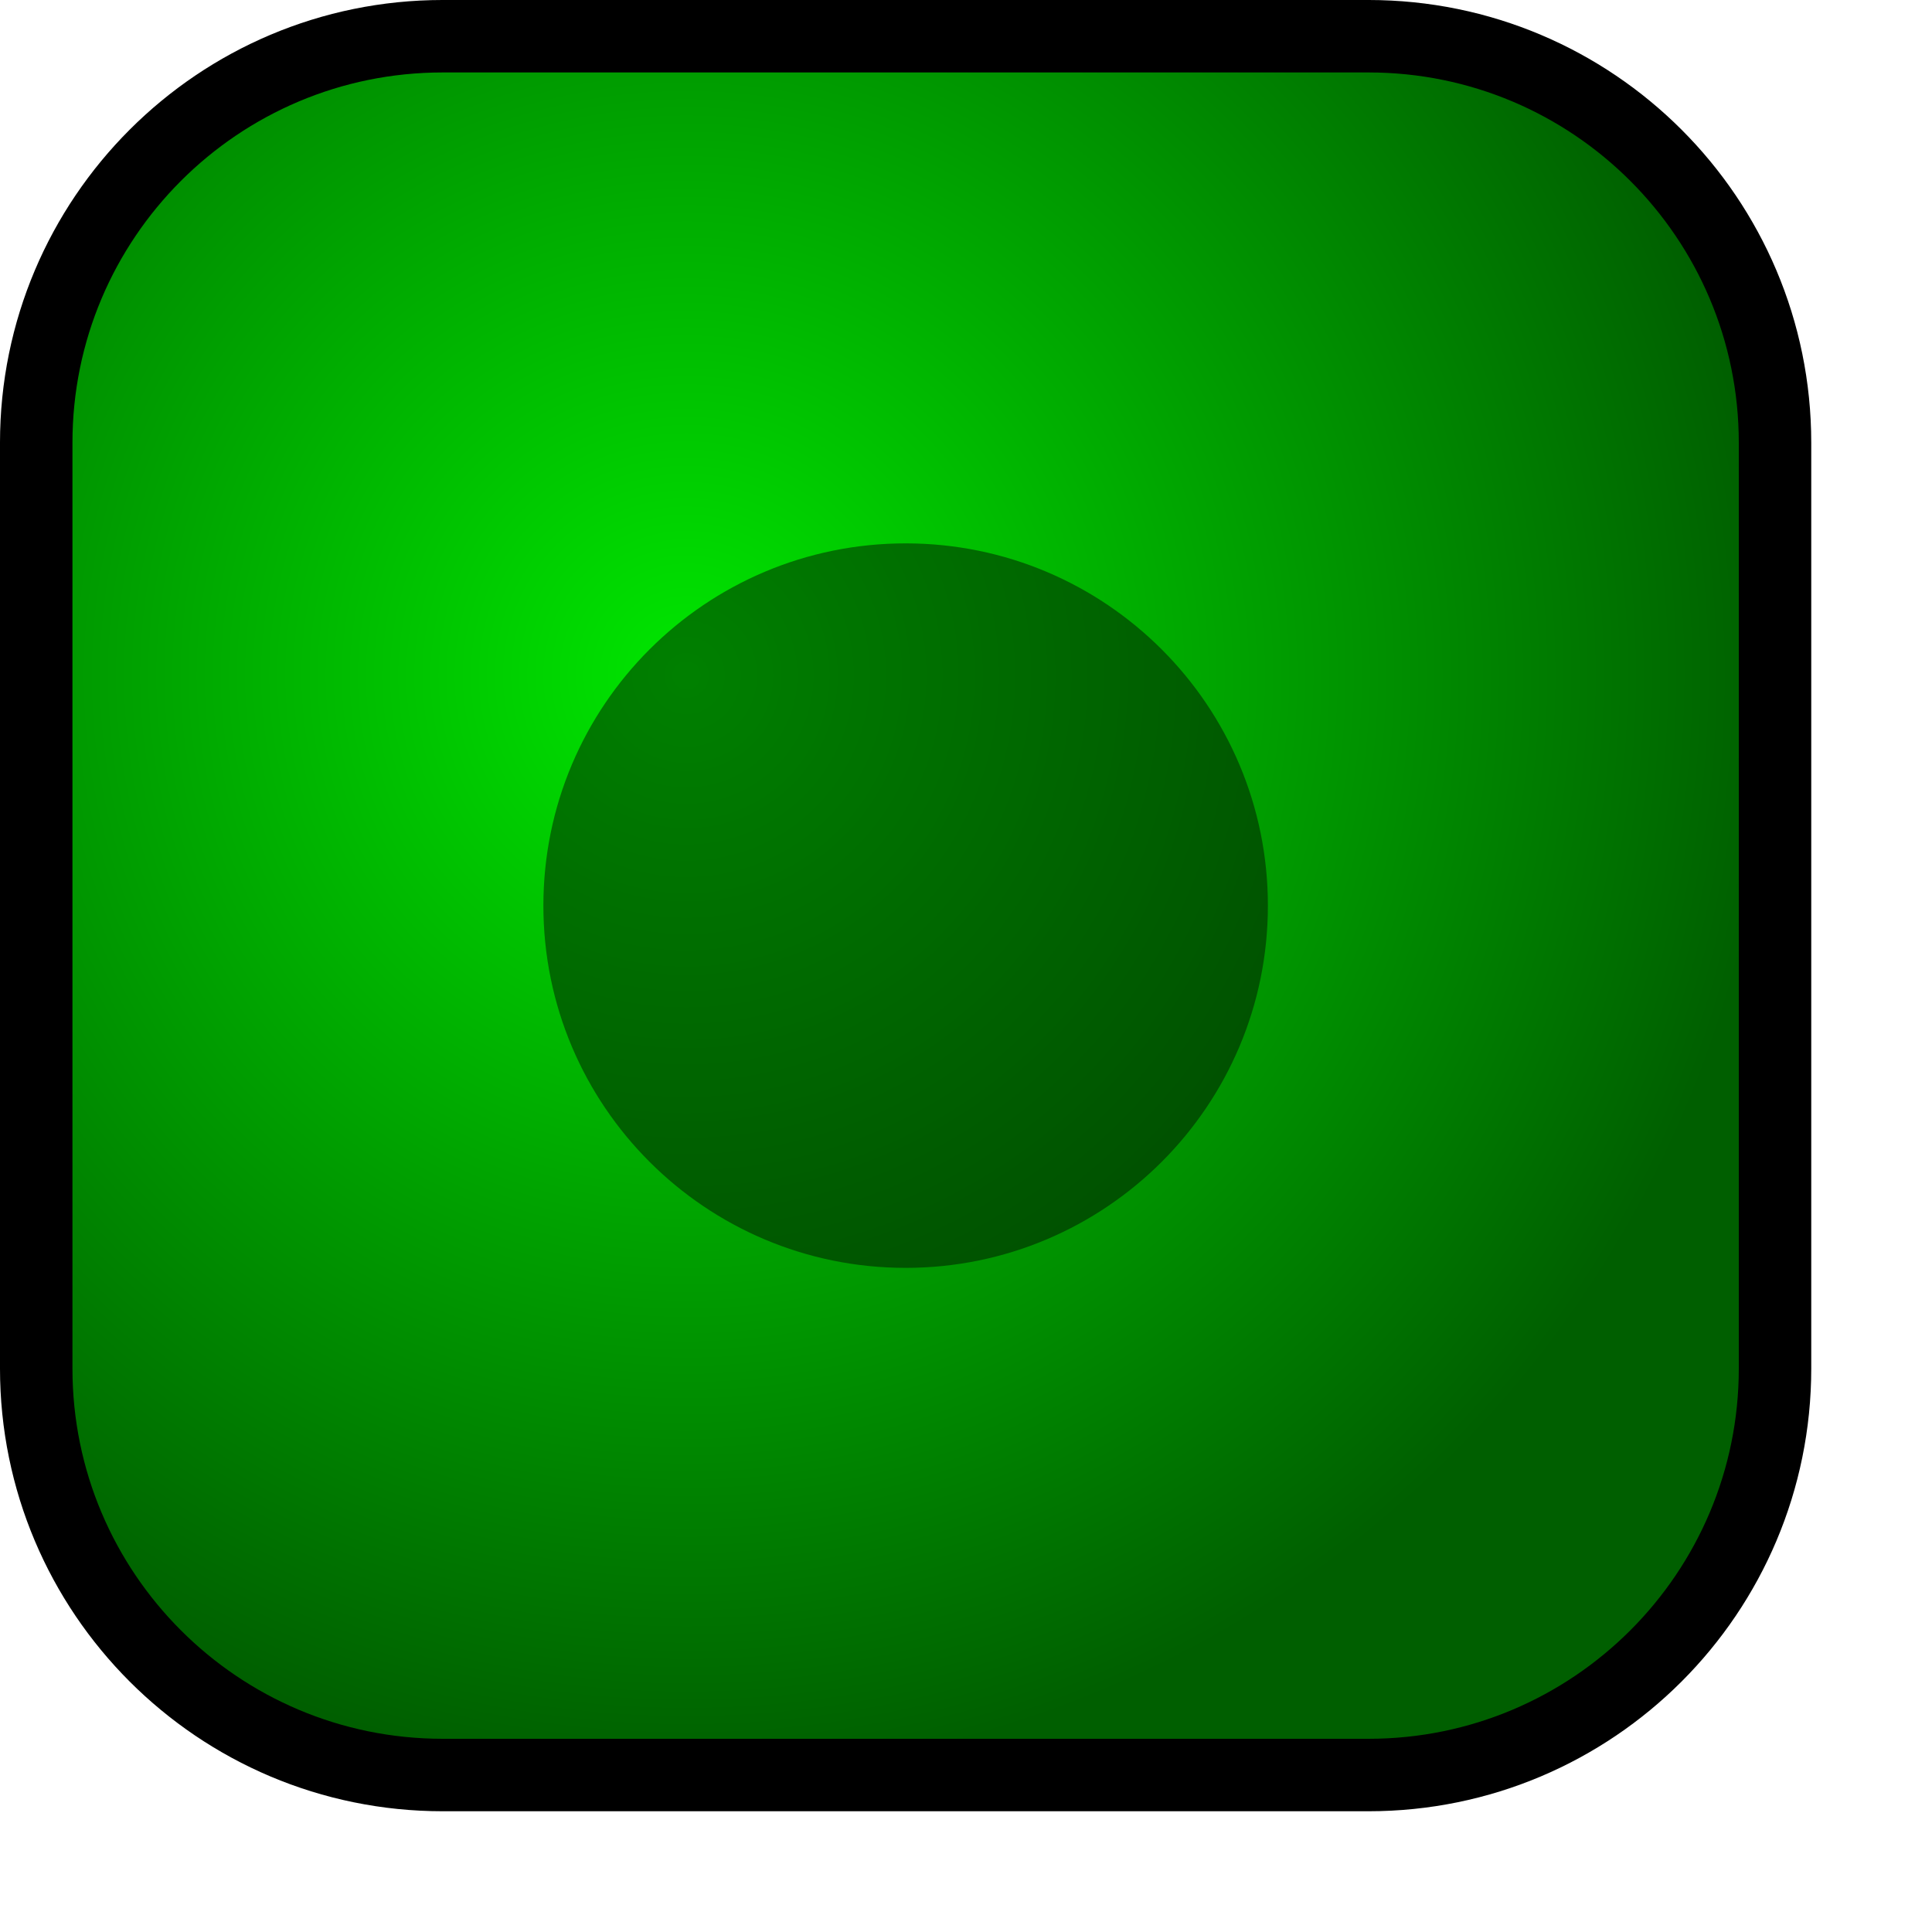
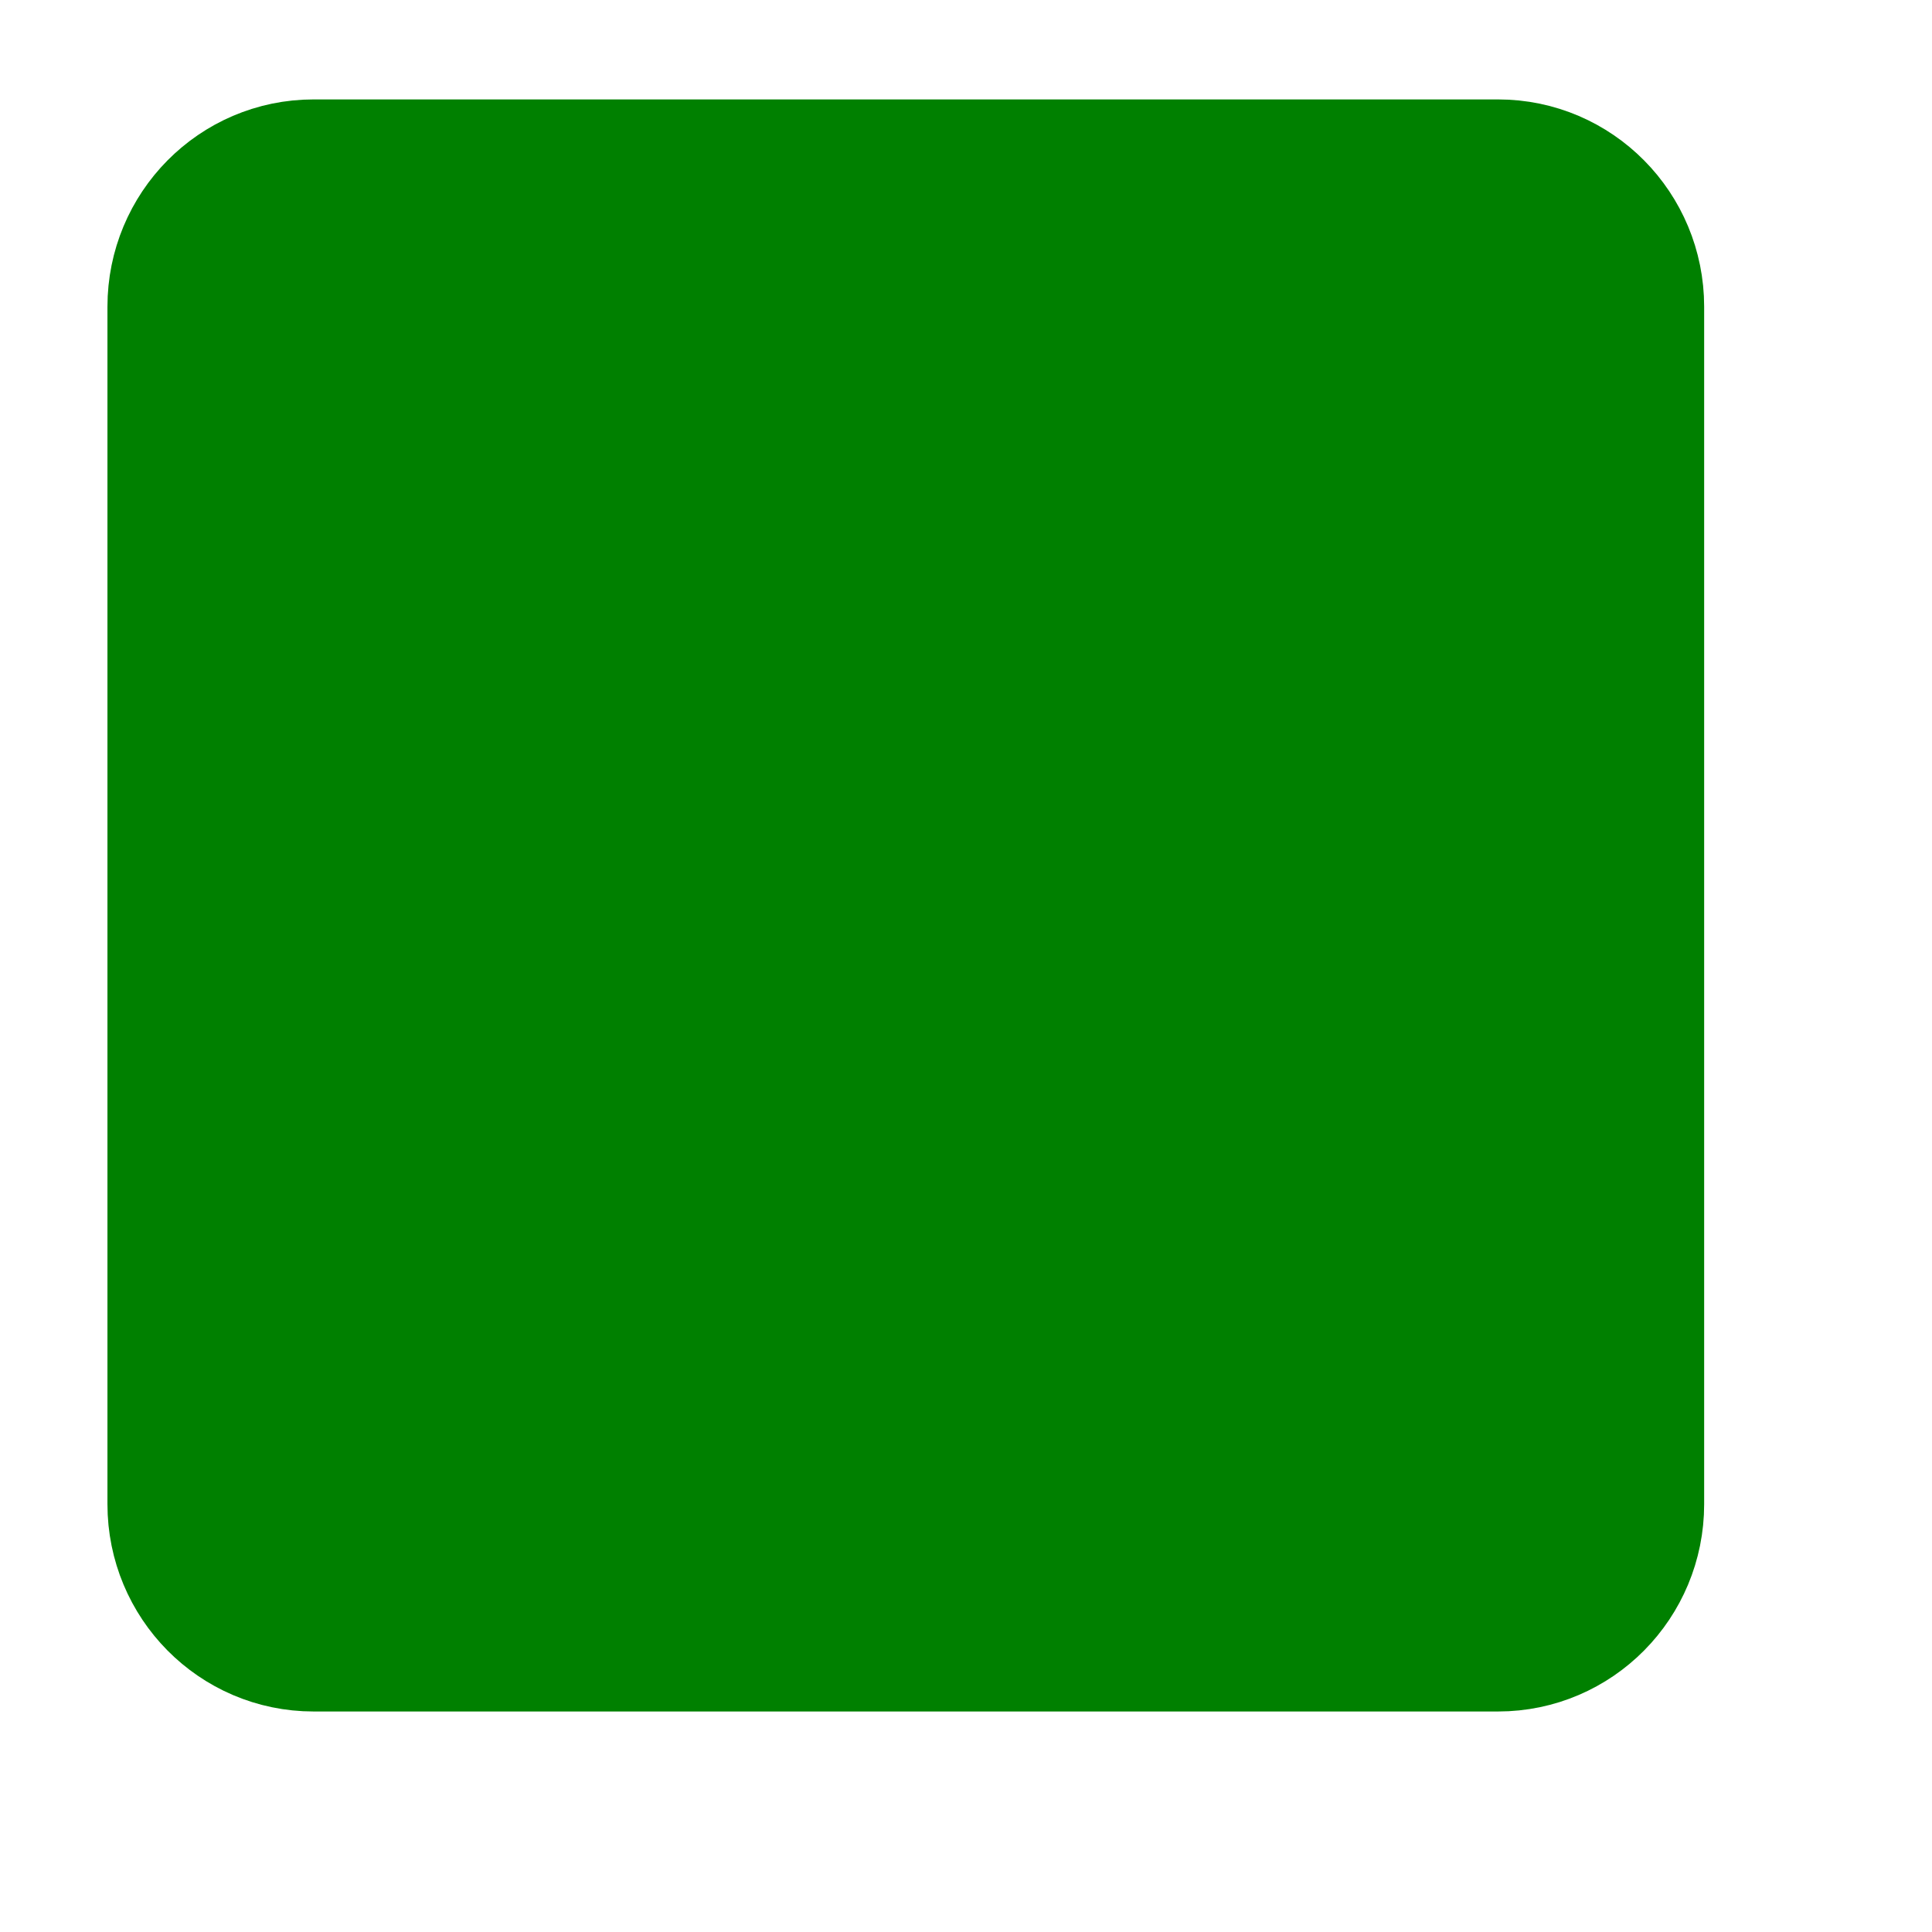
- <svg xmlns="http://www.w3.org/2000/svg" xmlns:xlink="http://www.w3.org/1999/xlink" id="svg1" width="50mm" height="50mm">
+ <svg xmlns="http://www.w3.org/2000/svg" xmlns:xlink="http://www.w3.org/1999/xlink" version="1.1" height="5cm" width="5cm" id="svg1">
  <defs id="defs3">
    <linearGradient id="linearGradient930">
-       <stop style="stop-color:#00ff00;stop-opacity:1;" offset="0" id="stop931" />
-       <stop style="stop-color:#004b00;stop-opacity:1;" offset="1" id="stop932" />
+       <stop id="stop931" offset="0" style="stop-color:#ff5800;stop-opacity:1;" />
+       <stop id="stop932" offset="1" style="stop-color:#810000;stop-opacity:1;" />
    </linearGradient>
    <defs id="defs889" />
    <defs id="defs911" />
    <defs id="defs906" />
-     <radialGradient xlink:href="#linearGradient930" id="radialGradient933" cx="83.011" cy="70.632" r="120.45" fx="83.011" fy="70.632" gradientTransform="matrix(-2.627274e-3,0.892959,-0.883957,-2.600699e-3,129.8076,-7.876027)" gradientUnits="userSpaceOnUse" />
-     <linearGradient xlink:href="#linearGradient930" id="linearGradient934" x1="0" y1="0.5" x2="1" y2="0.5" />
+     <radialGradient gradientUnits="userSpaceOnUse" gradientTransform="matrix(-2.627274e-3,0.892959,-0.883957,-2.600699e-3,-70.1924,-7.876027)" fy="70.632" fx="83.011" r="120.45" cy="70.632" cx="83.011" id="radialGradient933" xlink:href="#linearGradient930" />
+     <linearGradient y2="0.5" x2="1" y1="0.5" x1="0" id="linearGradient934" xlink:href="#linearGradient930" />
+     <linearGradient id="linearGradient2057">
+       <stop style="stop-color:#506040;stop-opacity:1;" offset="0" id="stop2059" />
+       <stop style="stop-color:#405030;stop-opacity:1;" offset="0.25" id="stop2067" />
+       <stop style="stop-color:#304020;stop-opacity:1;" offset="0.375" id="stop2077" />
+       <stop style="stop-color:#405030;stop-opacity:1;" offset="0.5" id="stop2069" />
+       <stop style="stop-color:#506040;stop-opacity:1;" offset="0.625" id="stop2075" />
+       <stop style="stop-color:#405030;stop-opacity:1;" offset="0.75" id="stop2071" />
+       <stop style="stop-color:#304020;stop-opacity:1;" offset="1" id="stop2061" />
+     </linearGradient>
  </defs>
-   <rect style="fill:#009d00;fill-opacity:1;stroke:none;stroke-width:6.25;stroke-linecap:round;stroke-linejoin:round;stroke-miterlimit:4;stroke-dasharray:none;stroke-opacity:1" id="rect1321" width="170.079" height="170.079" x="3.543" y="3.543" rx="39.767" ry="39.767" />
-   <rect style="fill:url(#radialGradient933);fill-opacity:0.75;fill-rule:evenodd;stroke-width:7.087;stroke:#000000;stroke-opacity:1;stroke-miterlimit:4;stroke-dasharray:none" id="rect837" width="170.079" height="170.079" x="3.543" y="3.543" ry="39.767" rx="39.767" />
-   <path transform="matrix(2.661333,0,0,2.661333,-98.03149,-65.90549)" d="M 83.435 58.049 A 13.314 13.314 0 1 1  56.807,58.049 A 13.314 13.314 0 1 1  83.435 58.049 z" id="path3525" style="fill:#000000;fill-opacity:0.445;stroke:none;stroke-width:7.087;stroke-linecap:round;stroke-linejoin:round;stroke-miterlimit:4;stroke-dasharray:none;stroke-opacity:1" />
+   <rect y="-30.997" x="618.306" height="177.165" width="177.151" id="rect5770" style="fill:#008000;fill-opacity:1;stroke:#008000" />
+   <rect rx="10.346" ry="10.46" y="19.533" x="20.318" height="138.066" width="136.564" id="rect7939" style="color:#000000;clip-rule:nonzero;display:inline;overflow:visible;visibility:visible;opacity:1;isolation:auto;mix-blend-mode:normal;color-interpolation:sRGB;color-interpolation-filters:linearRGB;solid-color:#000000;solid-opacity:1;fill:#008000;fill-opacity:1;fill-rule:nonzero;stroke:#008000;stroke-width:19.616;stroke-linecap:round;stroke-linejoin:miter;stroke-miterlimit:4;stroke-dasharray:none;stroke-dashoffset:0;stroke-opacity:1;marker:none;color-rendering:auto;image-rendering:auto;shape-rendering:auto;text-rendering:auto;enable-background:accumulate" />
</svg>
